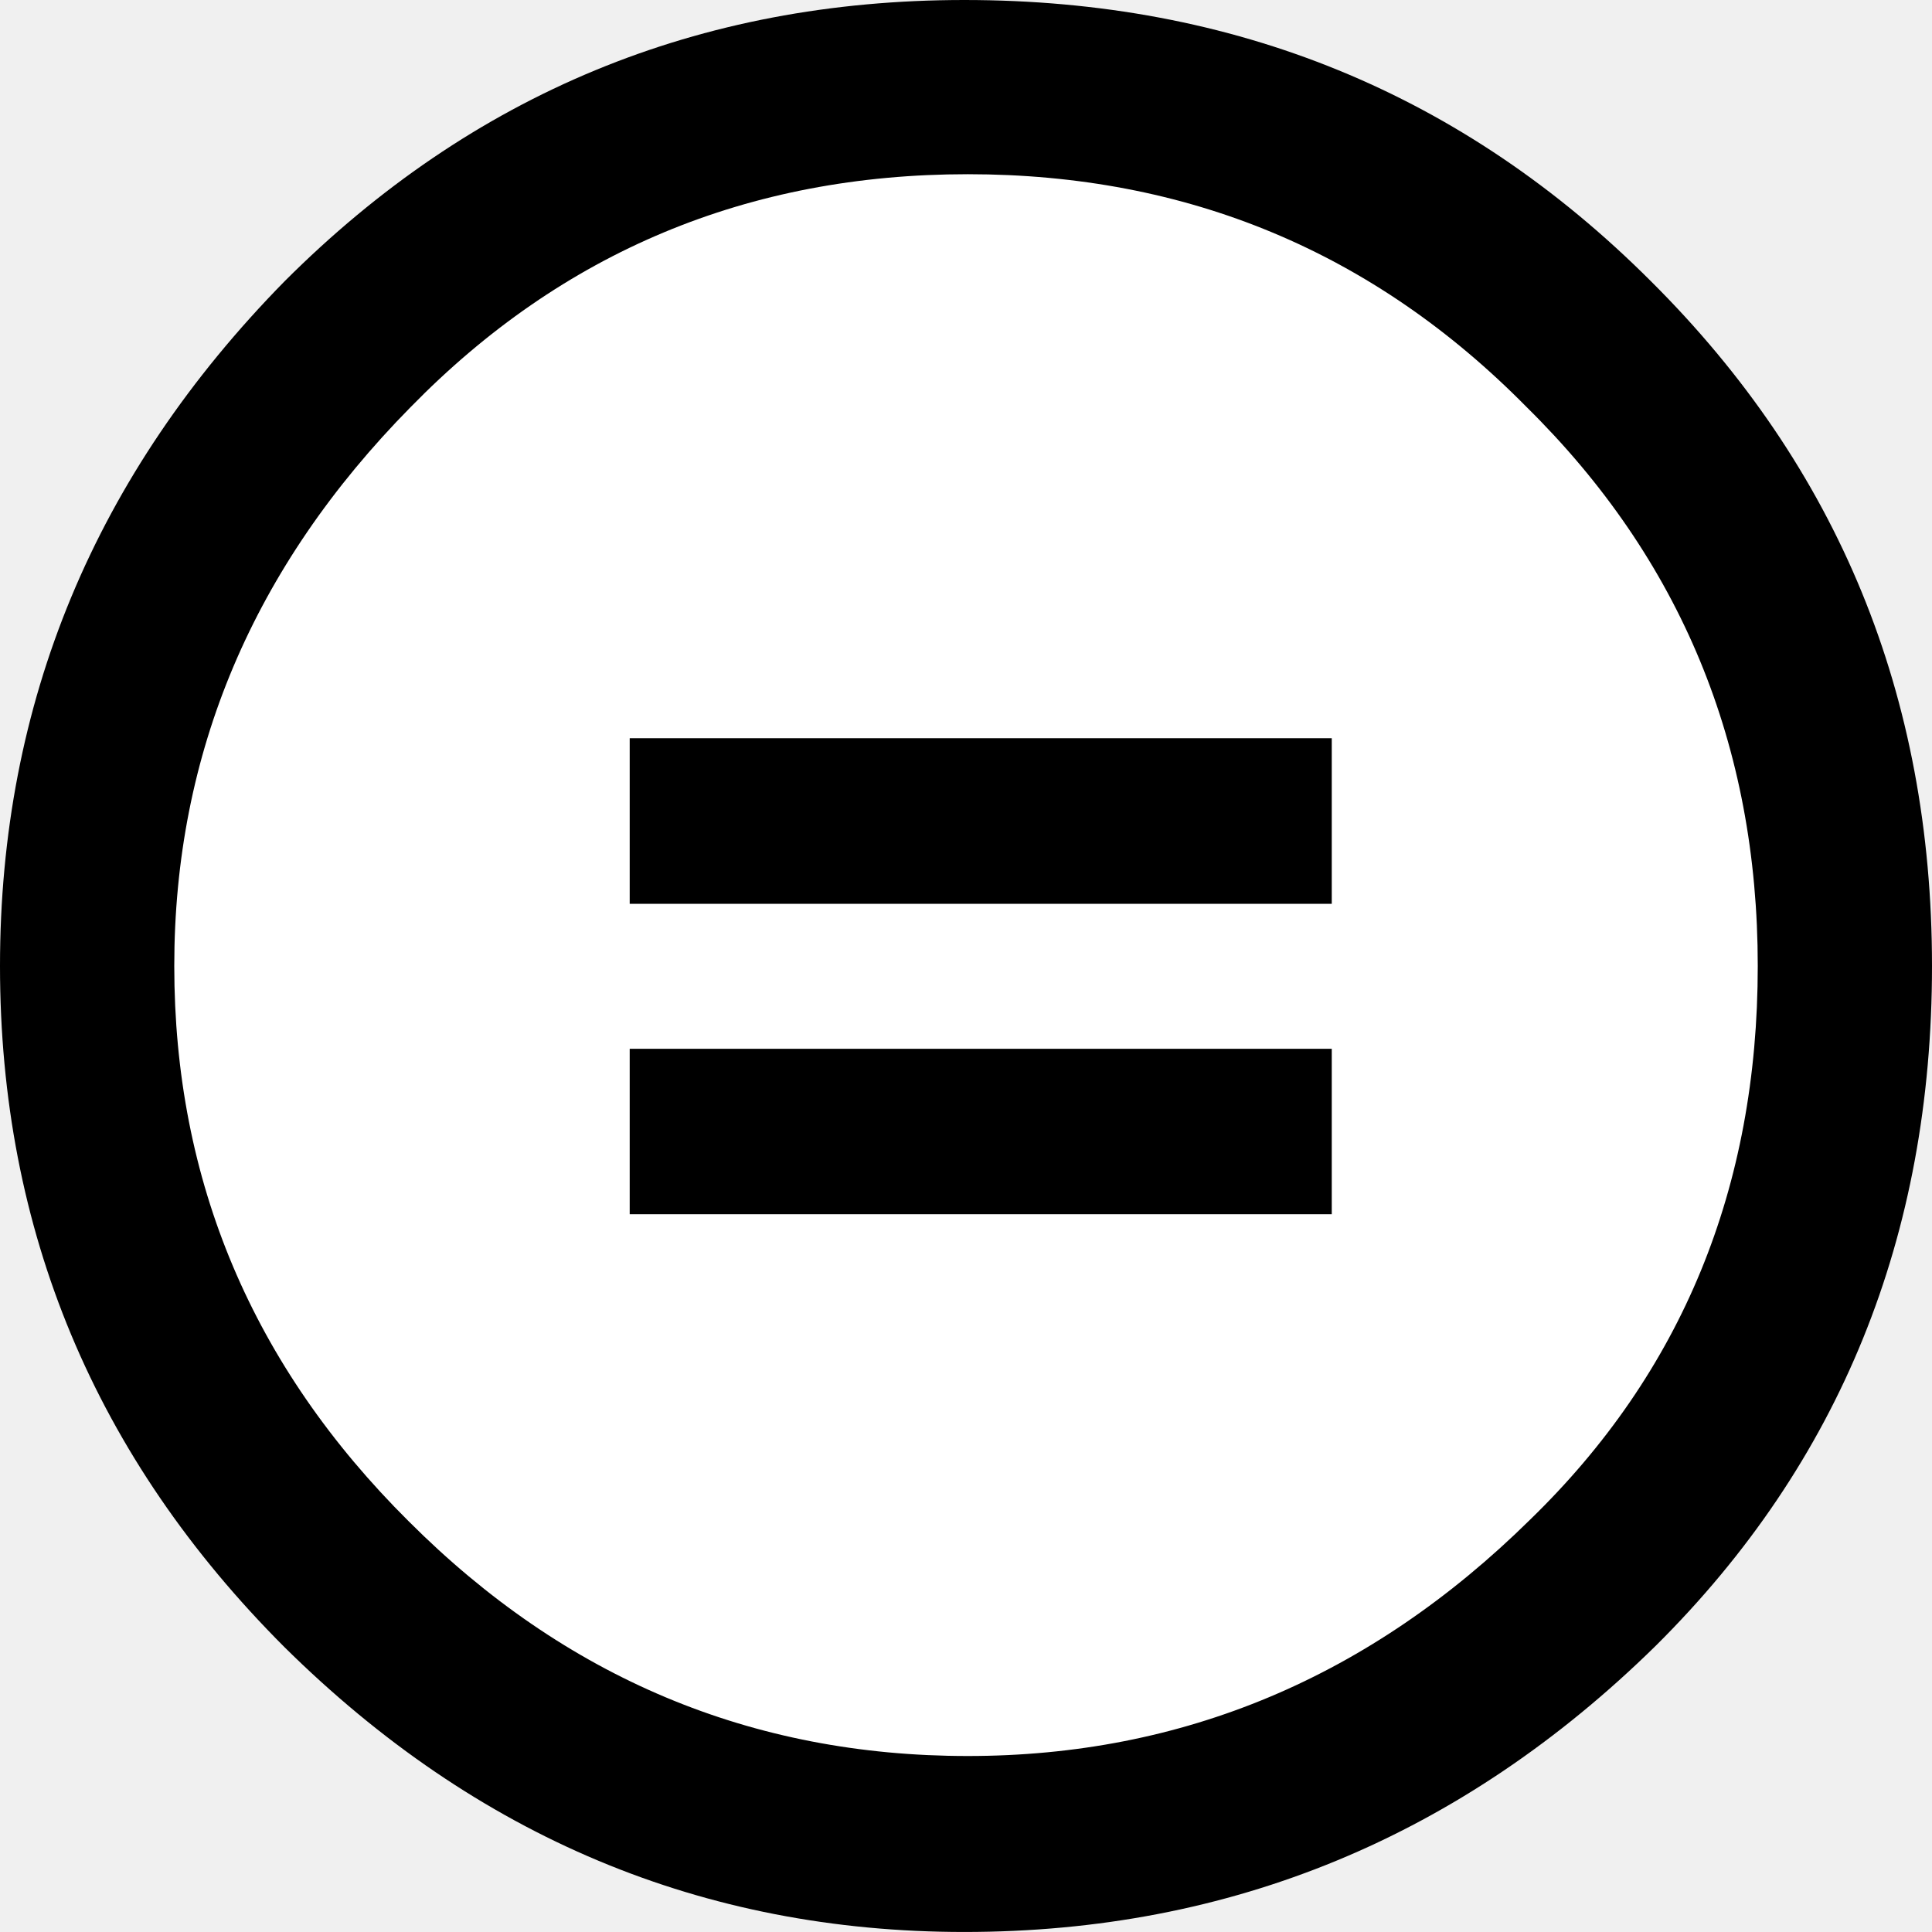
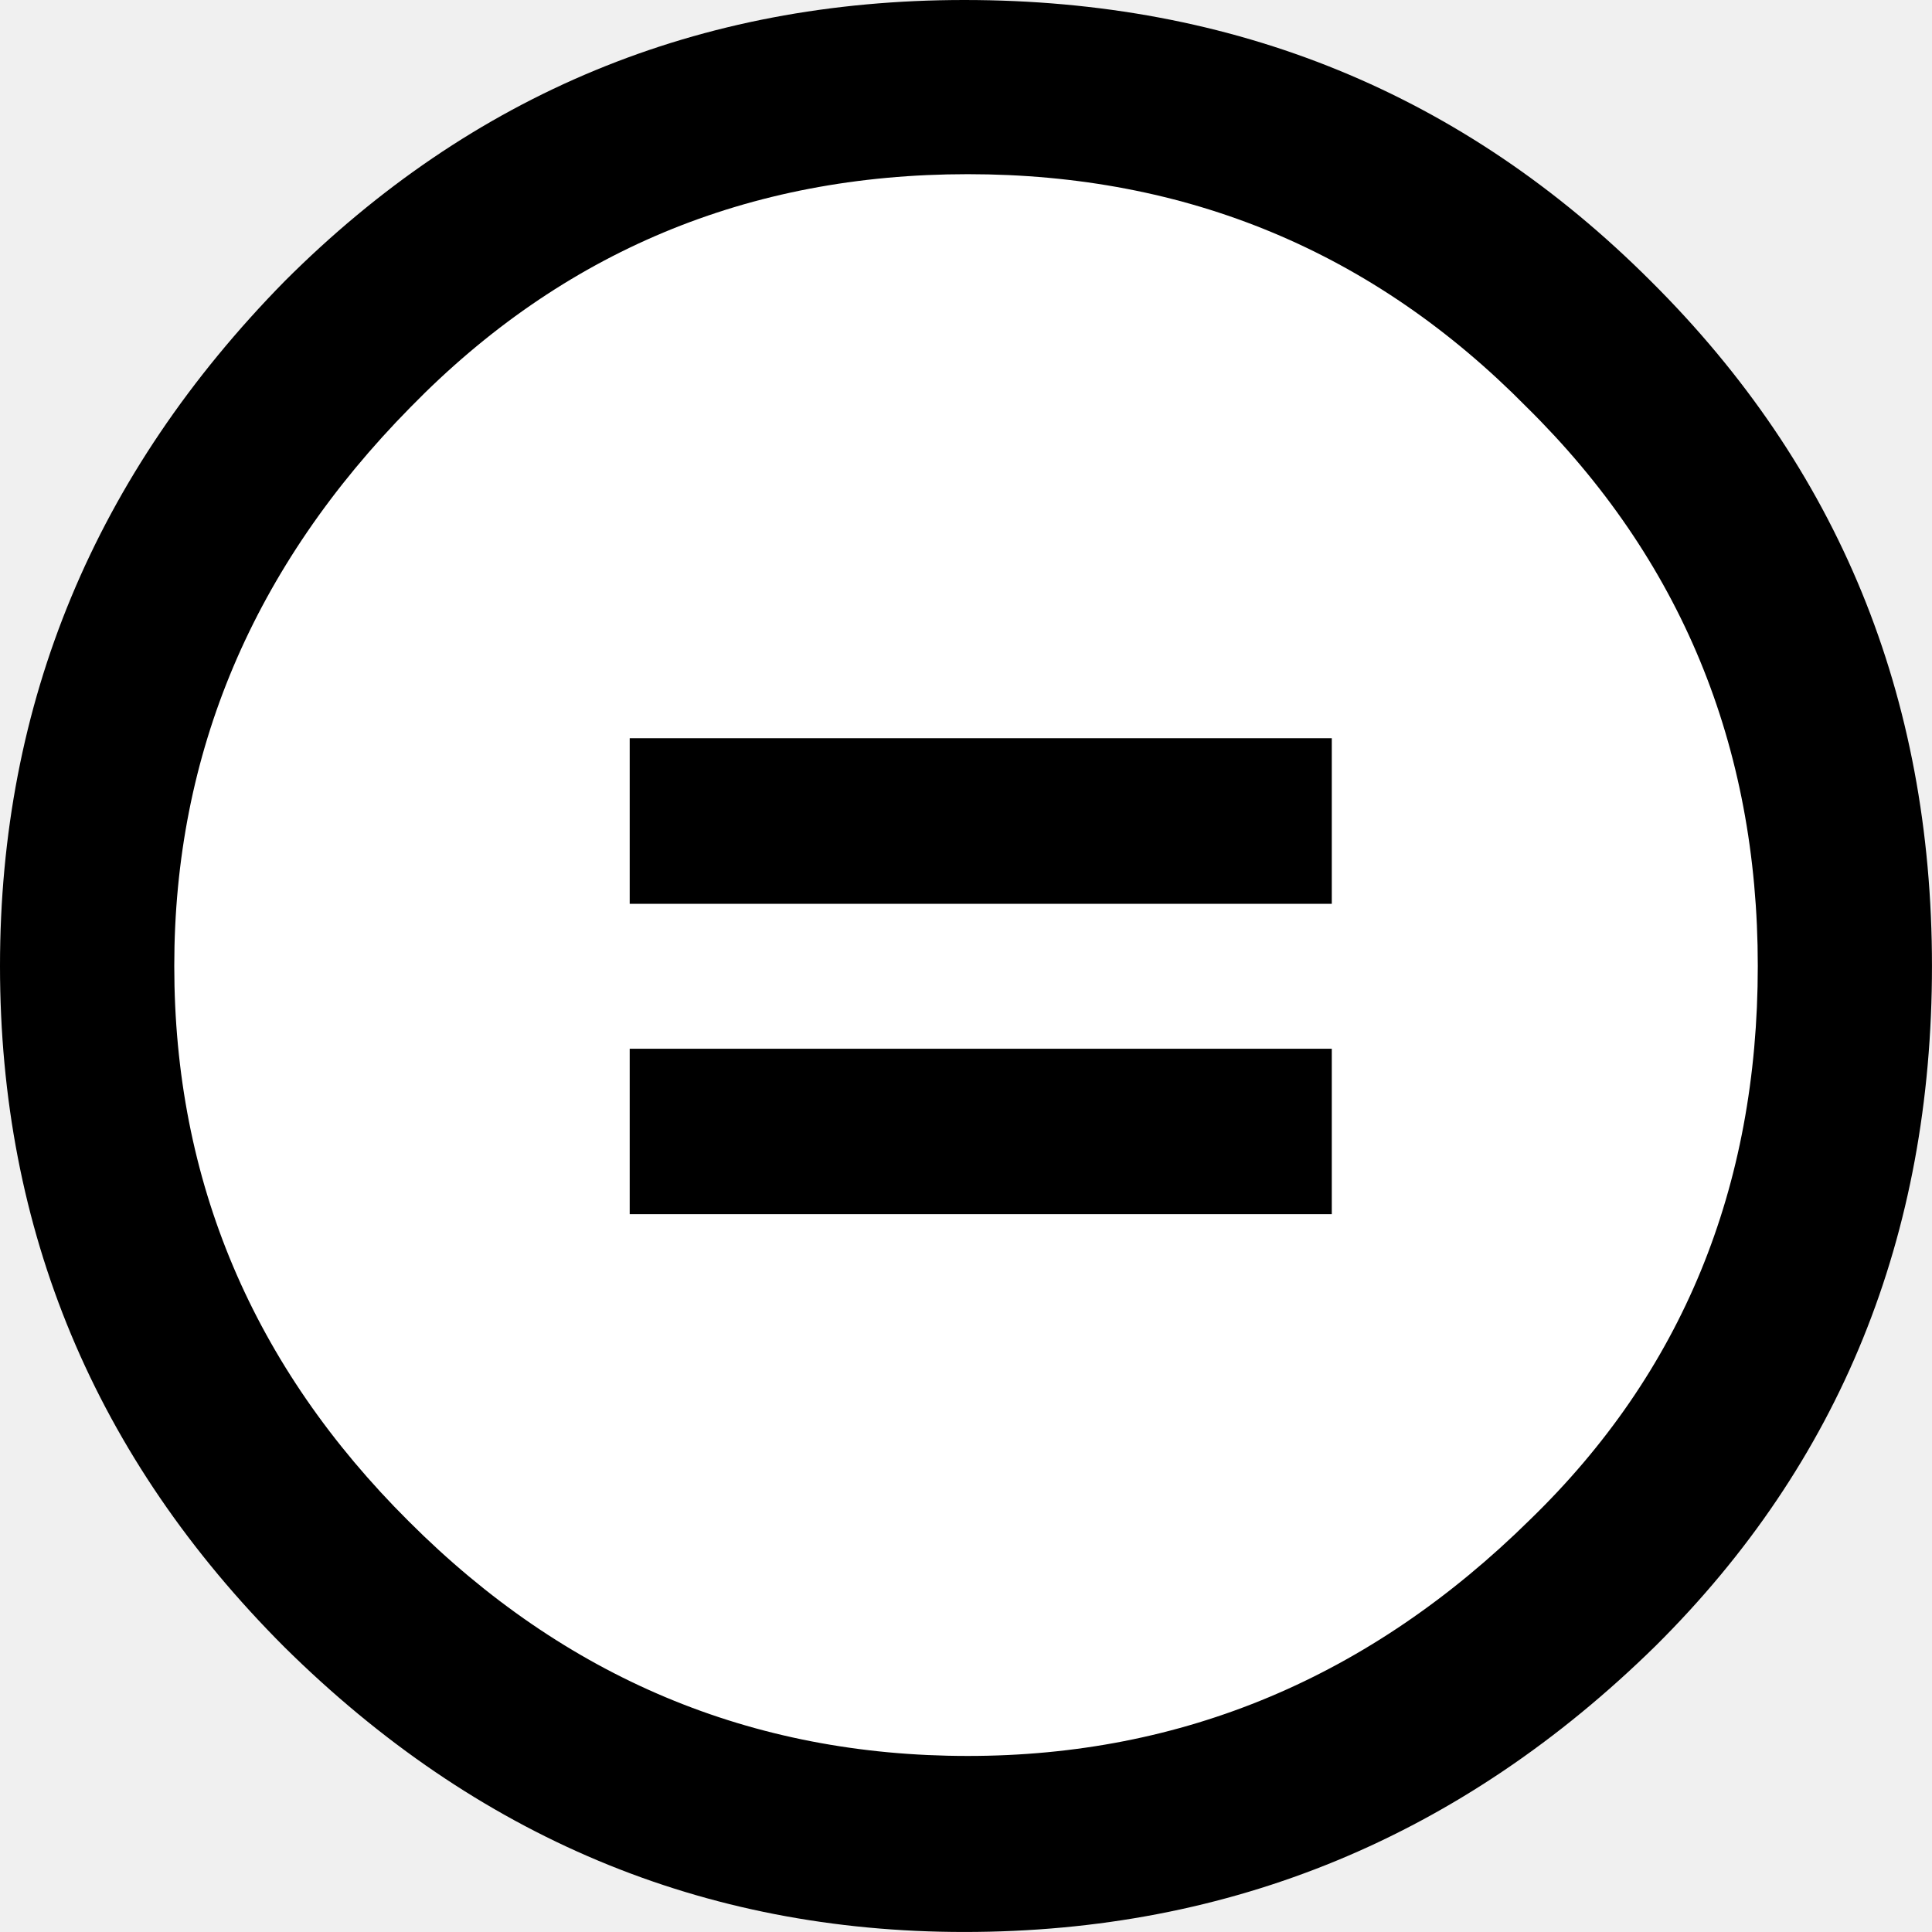
- <svg xmlns="http://www.w3.org/2000/svg" version="1.1" id="Layer_1" x="0px" y="0px" width="64.001px" height="64px" viewBox="0 0 64.001 64" enable-background="new 0 0 64.001 64" xml:space="preserve">
-   <g>
-     <circle fill="#FFFFFF" cx="32.064" cy="31.788" r="29.013" />
-     <g>
-       <path d="M31.944,0C40.896,0,48.477,3.105,54.688,9.314C60.895,15.486,64.001,23.046,64.001,32    s-3.049,16.457-9.146,22.514C48.418,60.838,40.779,64,31.943,64    c-8.649,0-16.153-3.143-22.514-9.43C3.144,48.286,0,40.762,0,32.001    c0-8.724,3.144-16.285,9.429-22.685C15.64,3.105,23.145,0,31.944,0z M32.061,5.771    c-7.275,0-13.43,2.57-18.458,7.715C8.382,18.783,5.773,24.954,5.773,32    c0,7.125,2.59,13.257,7.77,18.4c5.181,5.182,11.352,7.771,18.516,7.771    c7.123,0,13.332-2.608,18.627-7.828C55.714,45.467,58.229,39.354,58.229,32    c0-7.312-2.554-13.484-7.656-18.514C45.505,8.342,39.334,5.771,32.061,5.771z M44.117,24.456    v5.485H20.86v-5.485H44.117z M44.117,34.743v5.481H20.86v-5.481H44.117z" />
-     </g>
-   </g>
+ <svg xmlns="http://www.w3.org/2000/svg" width="64.001" height="64">
+   <circle fill="#fff" cx="32.064" cy="31.788" r="29.013" />
+   <path d="M31.944 0c8.953 0 16.533 3.105 22.744 9.314C60.895 15.486 64 23.046 64 32s-3.05 16.457-9.146 22.514C48.418 60.838 40.78 64 31.943 64c-8.65 0-16.153-3.143-22.514-9.43C3.144 48.286 0 40.762 0 32c0-8.724 3.144-16.285 9.43-22.685C15.64 3.105 23.145 0 31.944 0zm.117 5.77c-7.275 0-13.43 2.57-18.458 7.715-5.22 5.297-7.83 11.468-7.83 18.514 0 7.125 2.6 13.257 7.77 18.4 5.18 5.182 11.352 7.77 18.516 7.77 7.123 0 13.332-2.608 18.627-7.828C55.714 45.467 58.23 39.354 58.23 32c0-7.312-2.554-13.484-7.656-18.514C45.505 8.342 39.334 5.77 32.06 5.77zm12.057 18.685v5.485H20.86v-5.485h23.257zm0 10.287v5.48H20.86v-5.48h23.257z" />
</svg>
